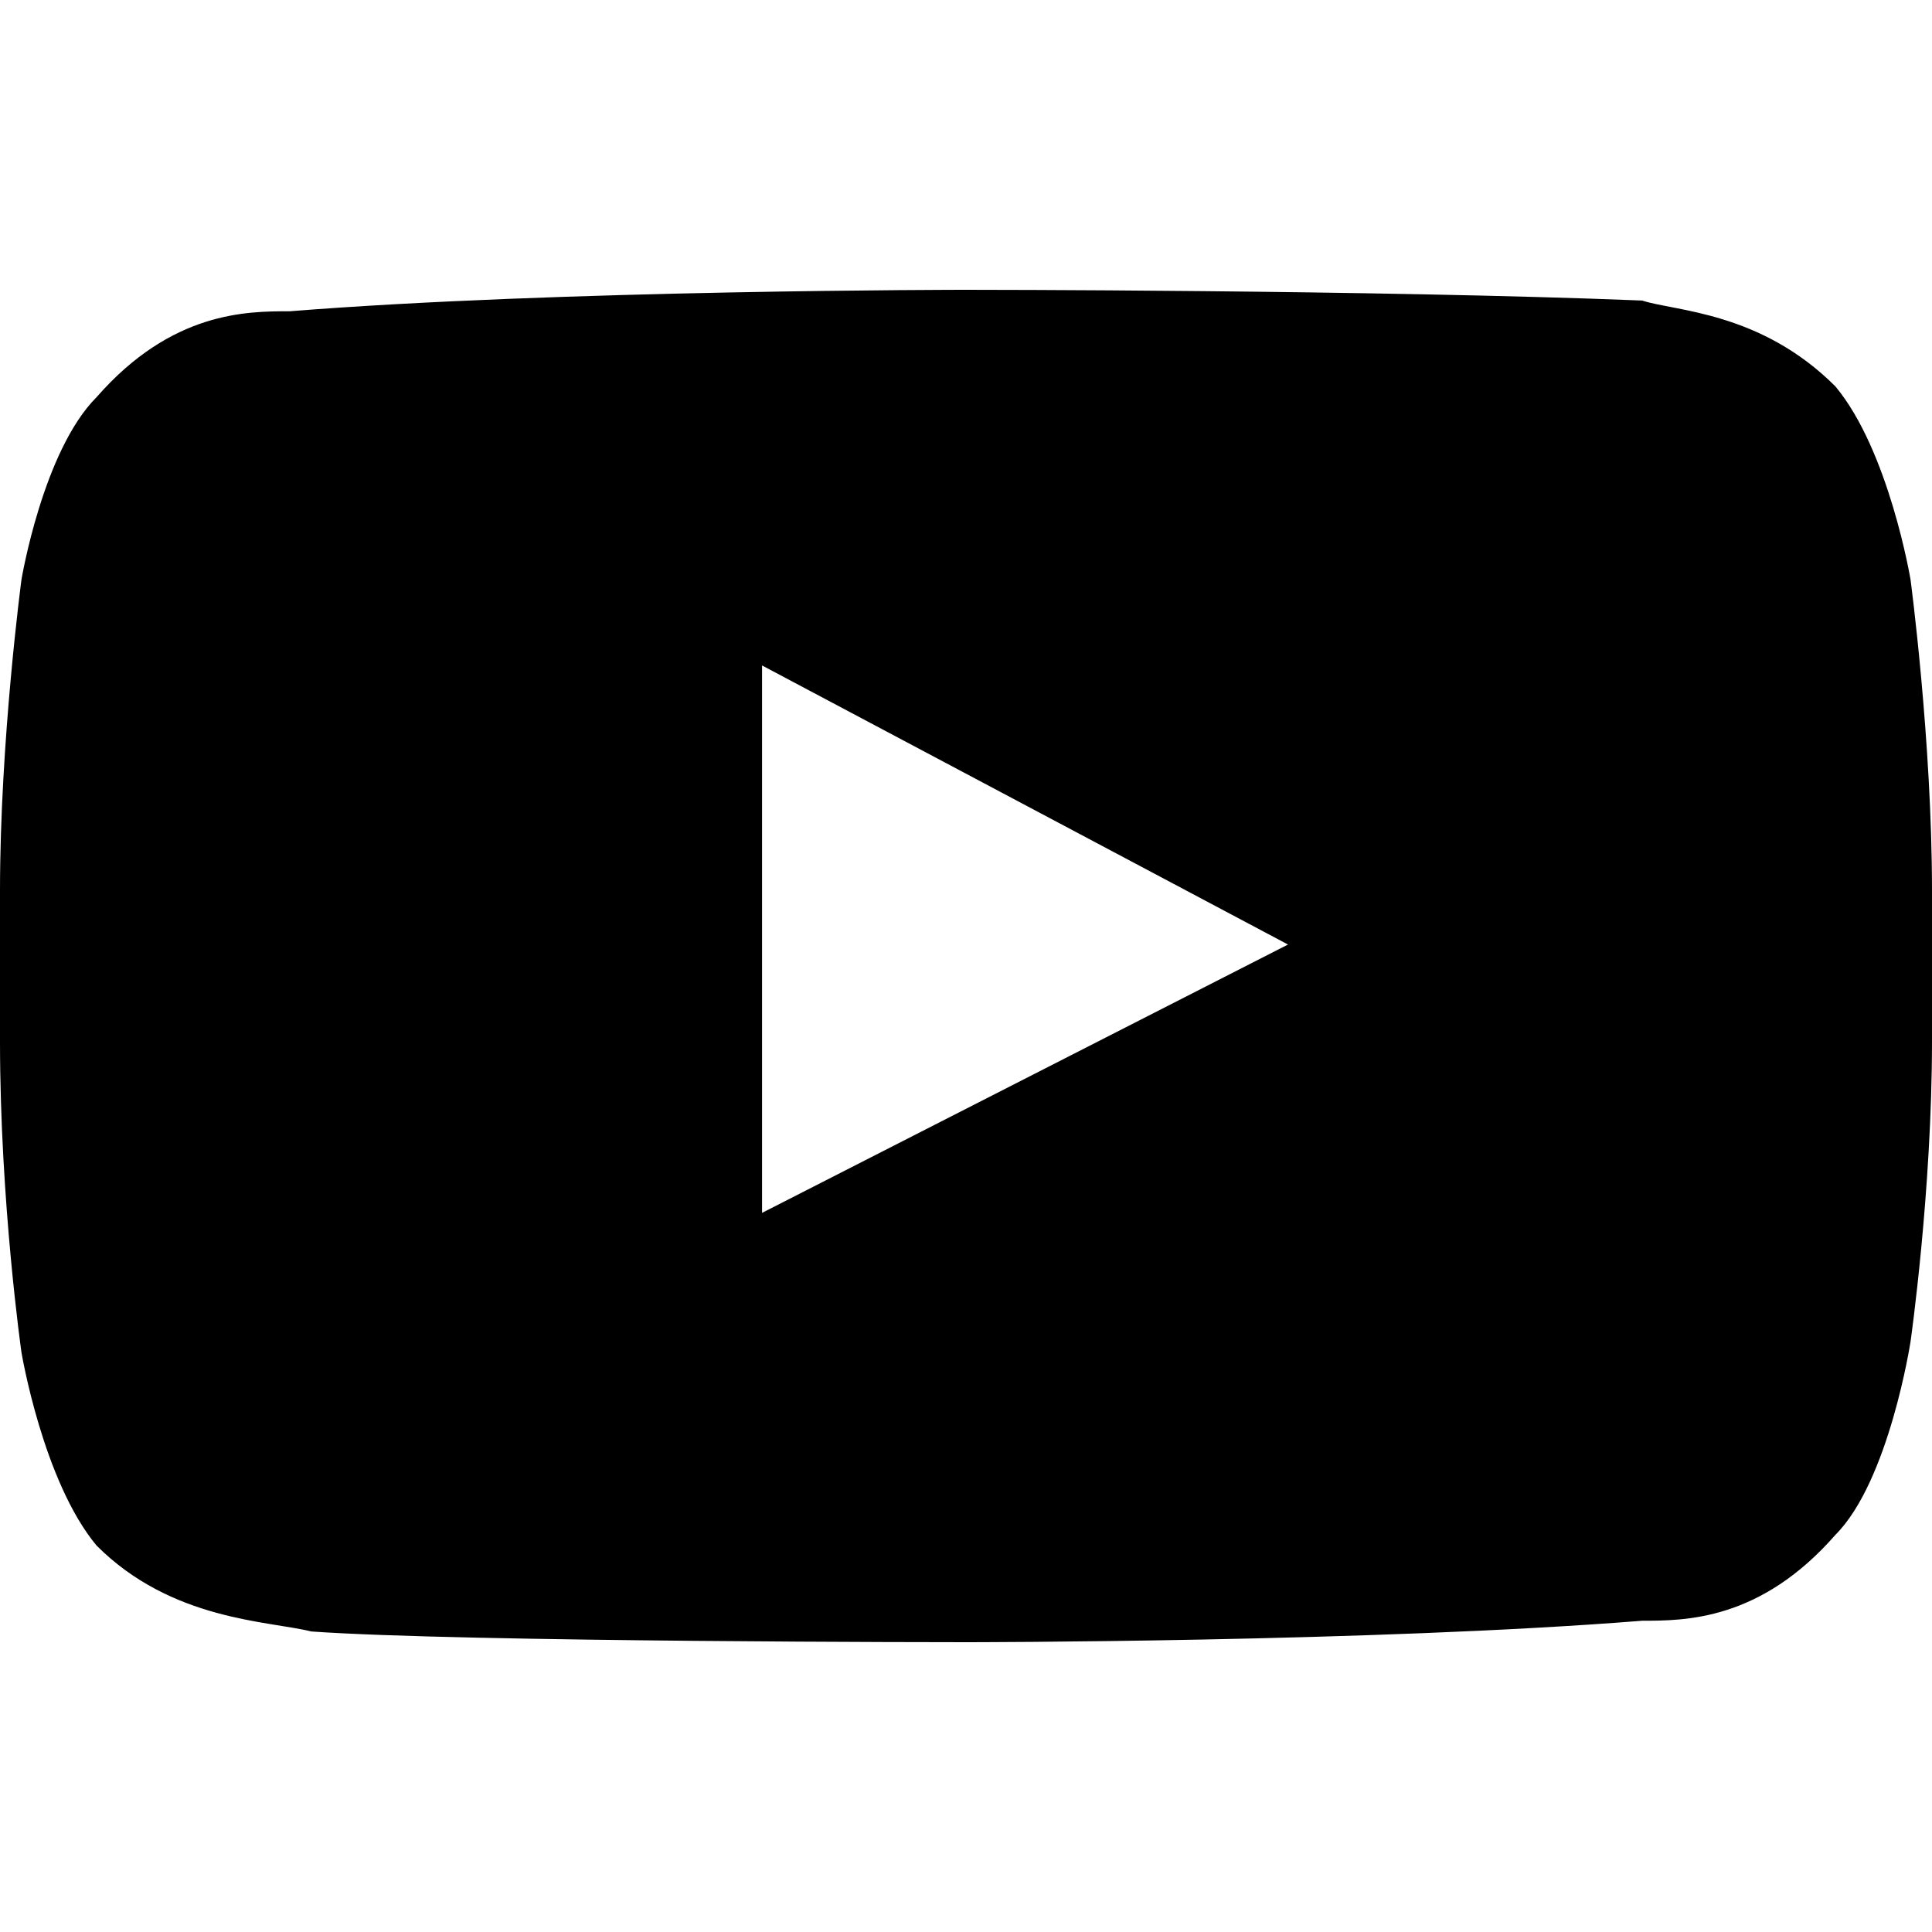
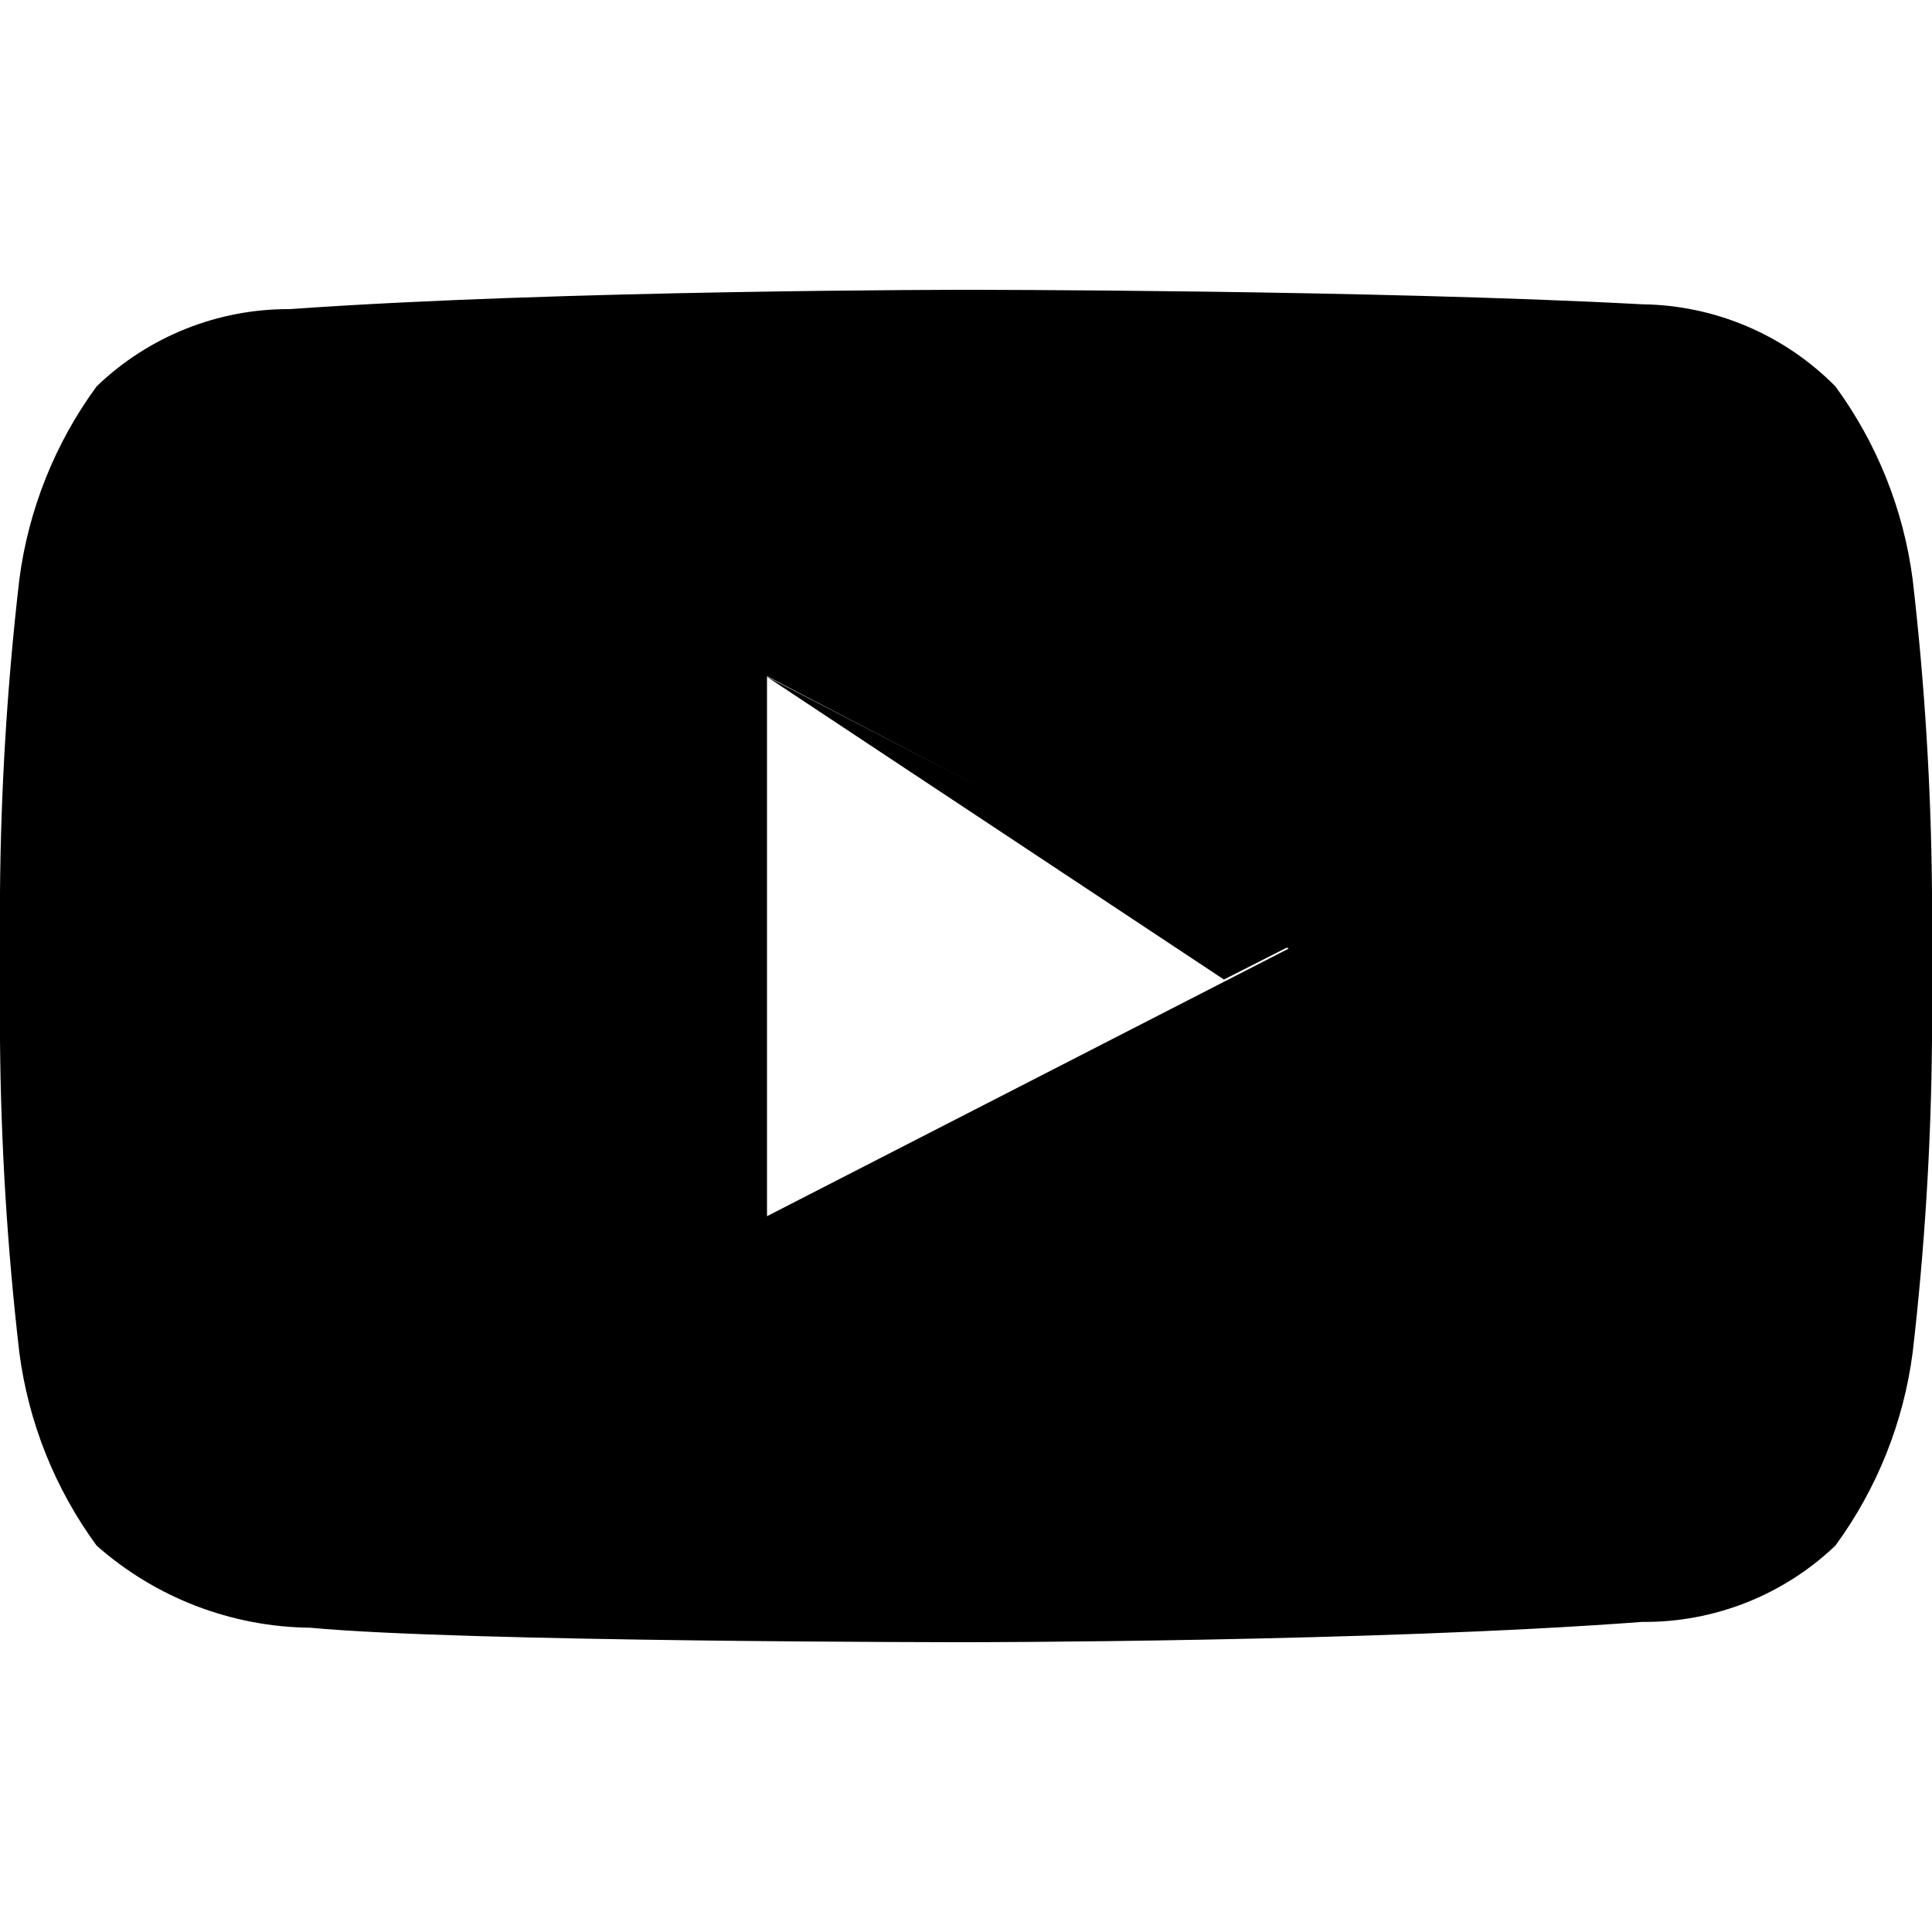
- <svg xmlns="http://www.w3.org/2000/svg" viewBox="0 0 18 18">
-   <path d="M7.1 11.3V6.2L12 8.8l-4.9 2.5zm10.7-5.9s-.2-1.2-.7-1.8c-.7-.7-1.5-.7-1.8-.8-2.5-.1-6.3-.1-6.3-.1s-3.8 0-6.3.2c-.4 0-1.1 0-1.8.8-.5.5-.7 1.7-.7 1.7S0 6.9 0 8.3v1.4c0 1.5.2 2.9.2 2.9s.2 1.2.7 1.8c.7.7 1.6.7 2 .8 1.4.1 6.1.1 6.1.1s3.8 0 6.3-.2c.4 0 1.1 0 1.8-.8.5-.5.7-1.8.7-1.8s.2-1.4.2-2.8V8.3c0-1.4-.2-2.9-.2-2.9" />
+ <svg xmlns="http://www.w3.org/2000/svg" viewBox="0 0 20 20">
+   <path class="cls-1" d="M12.67 10.14L7.93 7l5.41 2.8-.67.34" />
+   <path d="M19.8 6a4.33 4.33 0 0 0-.8-2 2.86 2.86 0 0 0-2-.85C14.2 3 10 3 10 3s-4.2 0-7 .2A2.86 2.86 0 0 0 1 4a4.33 4.33 0 0 0-.8 2A30.25 30.25 0 0 0 0 9.24v1.52A30.25 30.25 0 0 0 .2 14a4.33 4.33 0 0 0 .8 2 3.39 3.39 0 0 0 2.21.85C4.8 17 10 17 10 17s4.2 0 7-.21a2.86 2.86 0 0 0 2-.79 4.33 4.33 0 0 0 .8-2 30.29 30.29 0 0 0 .2-3.24V9.24A30.29 30.29 0 0 0 19.8 6zM7.94 12.59V7l5.4 2.82z" />
</svg>
